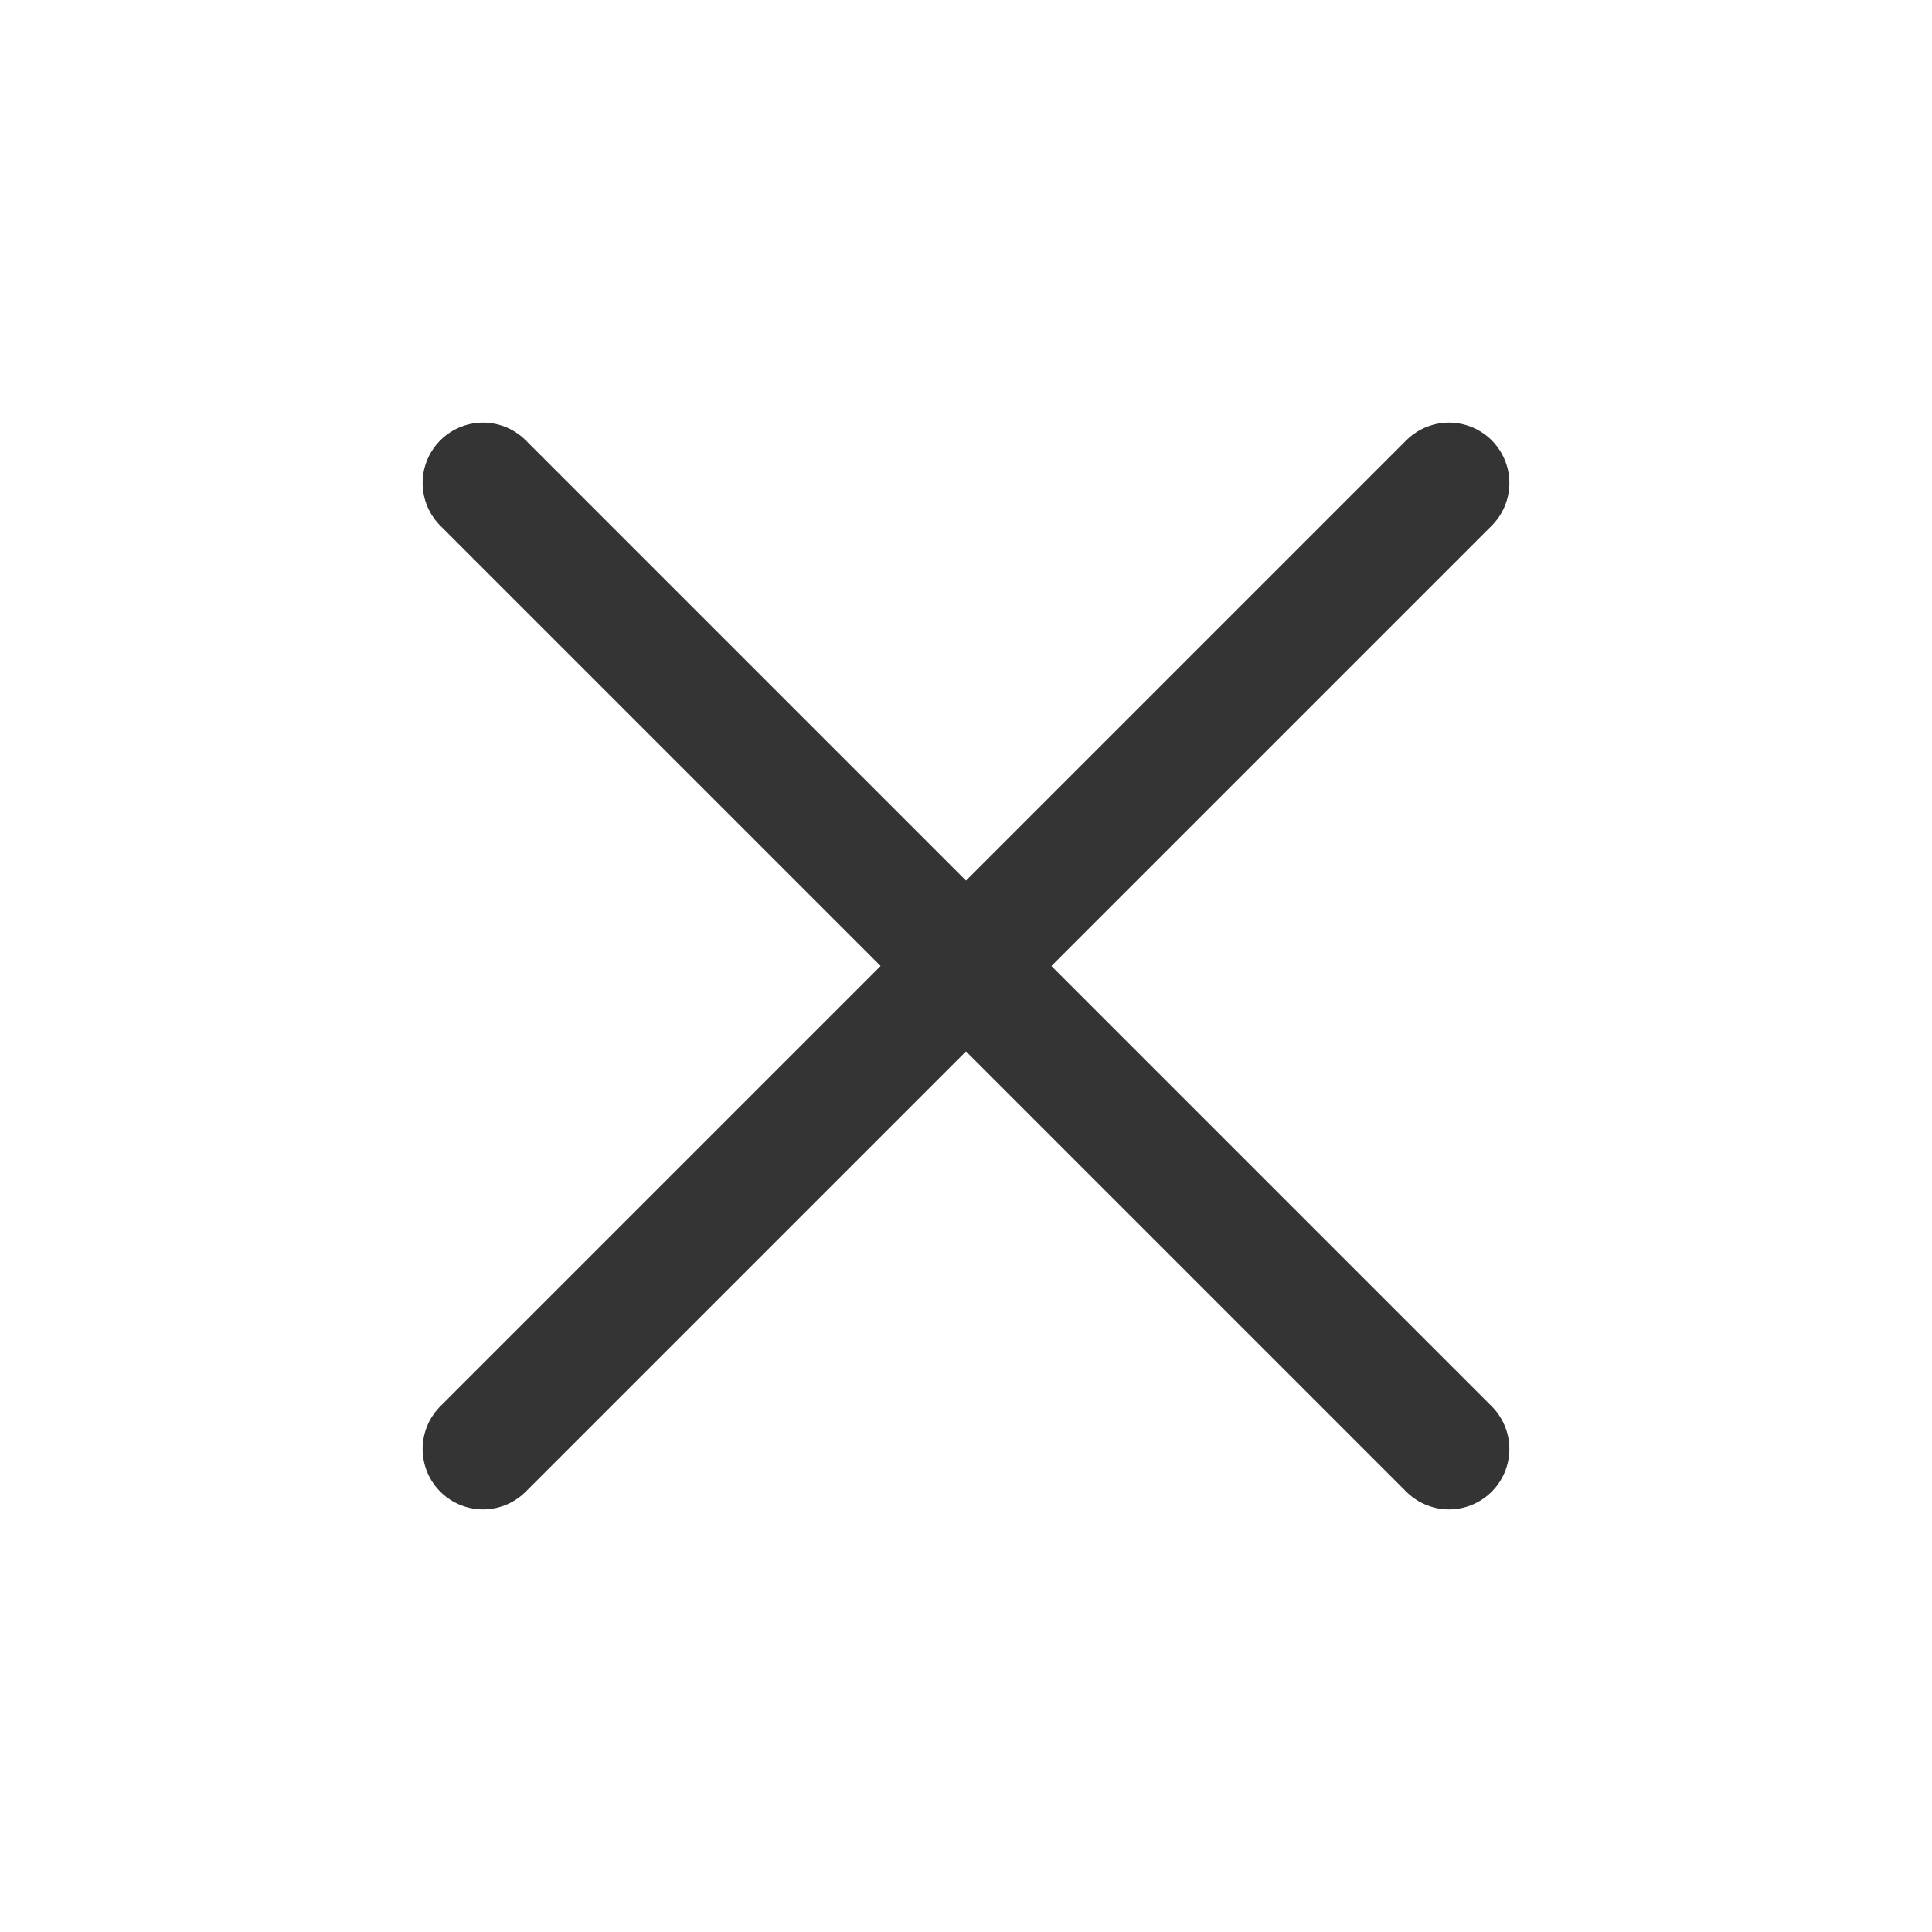
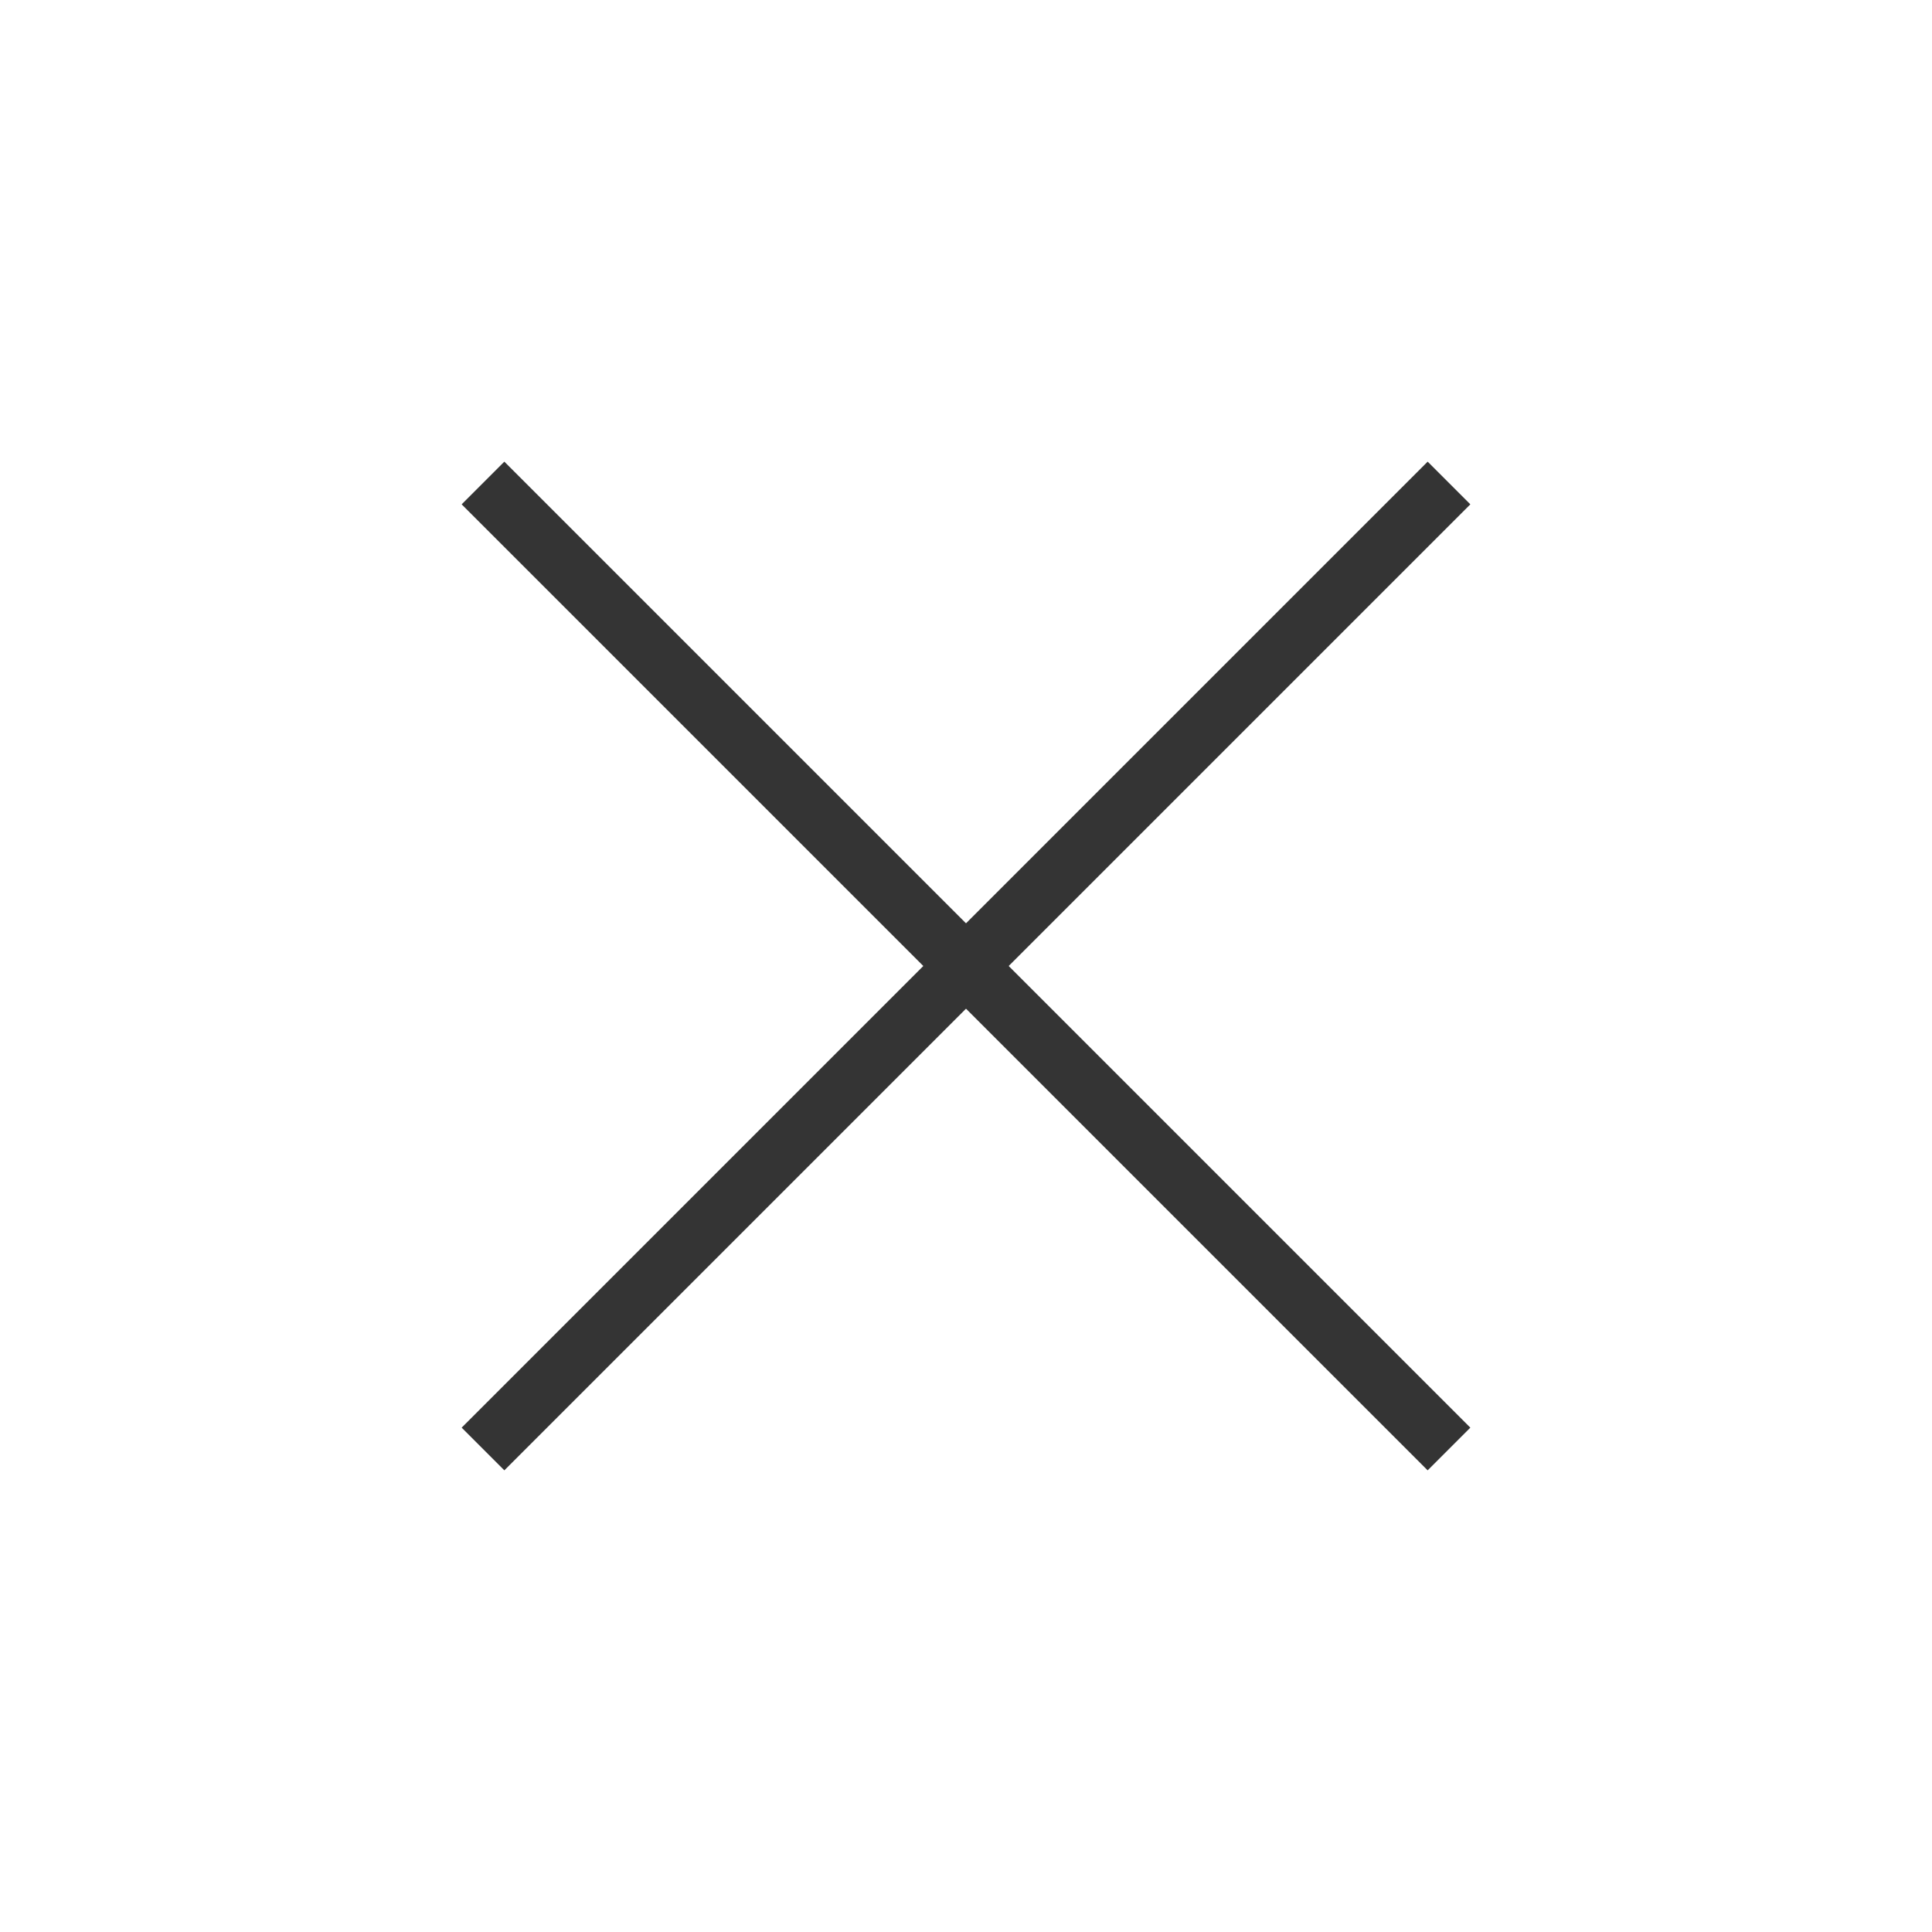
<svg xmlns="http://www.w3.org/2000/svg" width="32" height="32" viewBox="0 0 32 32" fill="none">
-   <path d="M24 8L8 24" stroke="#343434" stroke-width="2" stroke-linecap="round" stroke-linejoin="round" />
-   <path d="M8 8L24 24" stroke="#343434" stroke-width="2" stroke-linecap="round" stroke-linejoin="round" />
+   <path d="M24 8L8 24" stroke="#343434" strokeWidth="2" strokeLinecap="round" strokeLinejoin="round" />
+   <path d="M8 8L24 24" stroke="#343434" strokeWidth="2" strokeLinecap="round" strokeLinejoin="round" />
</svg>
